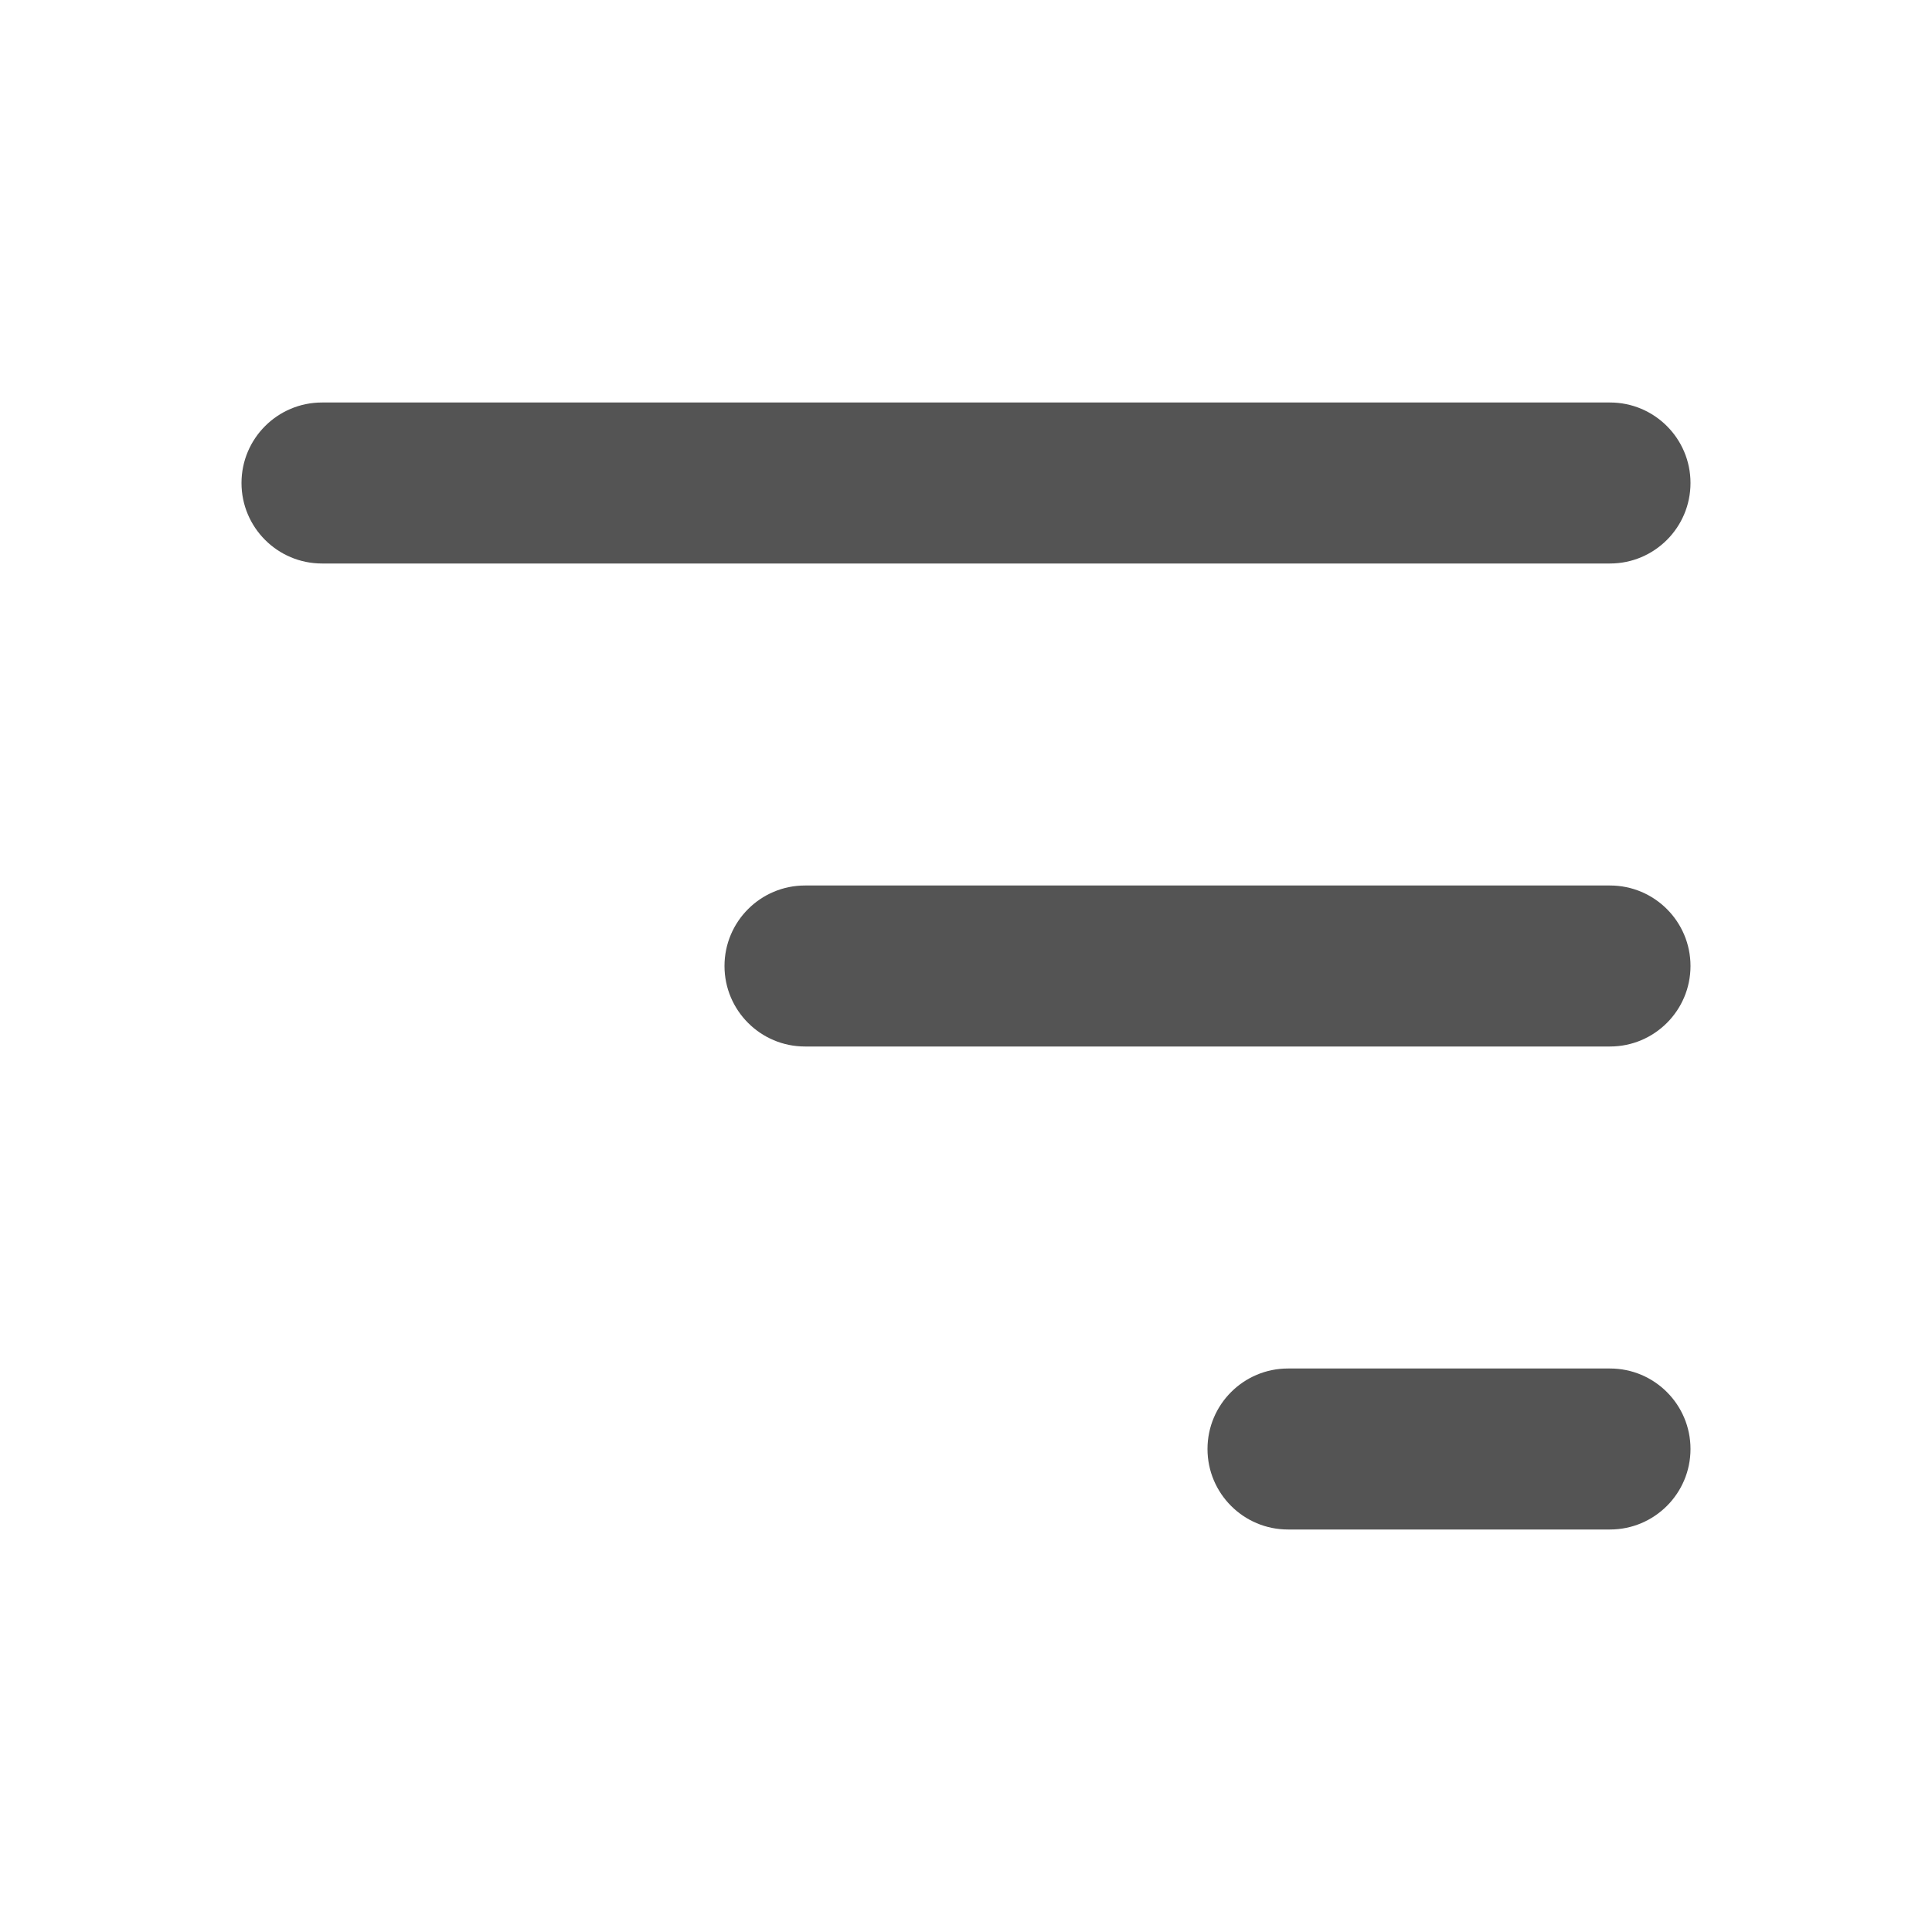
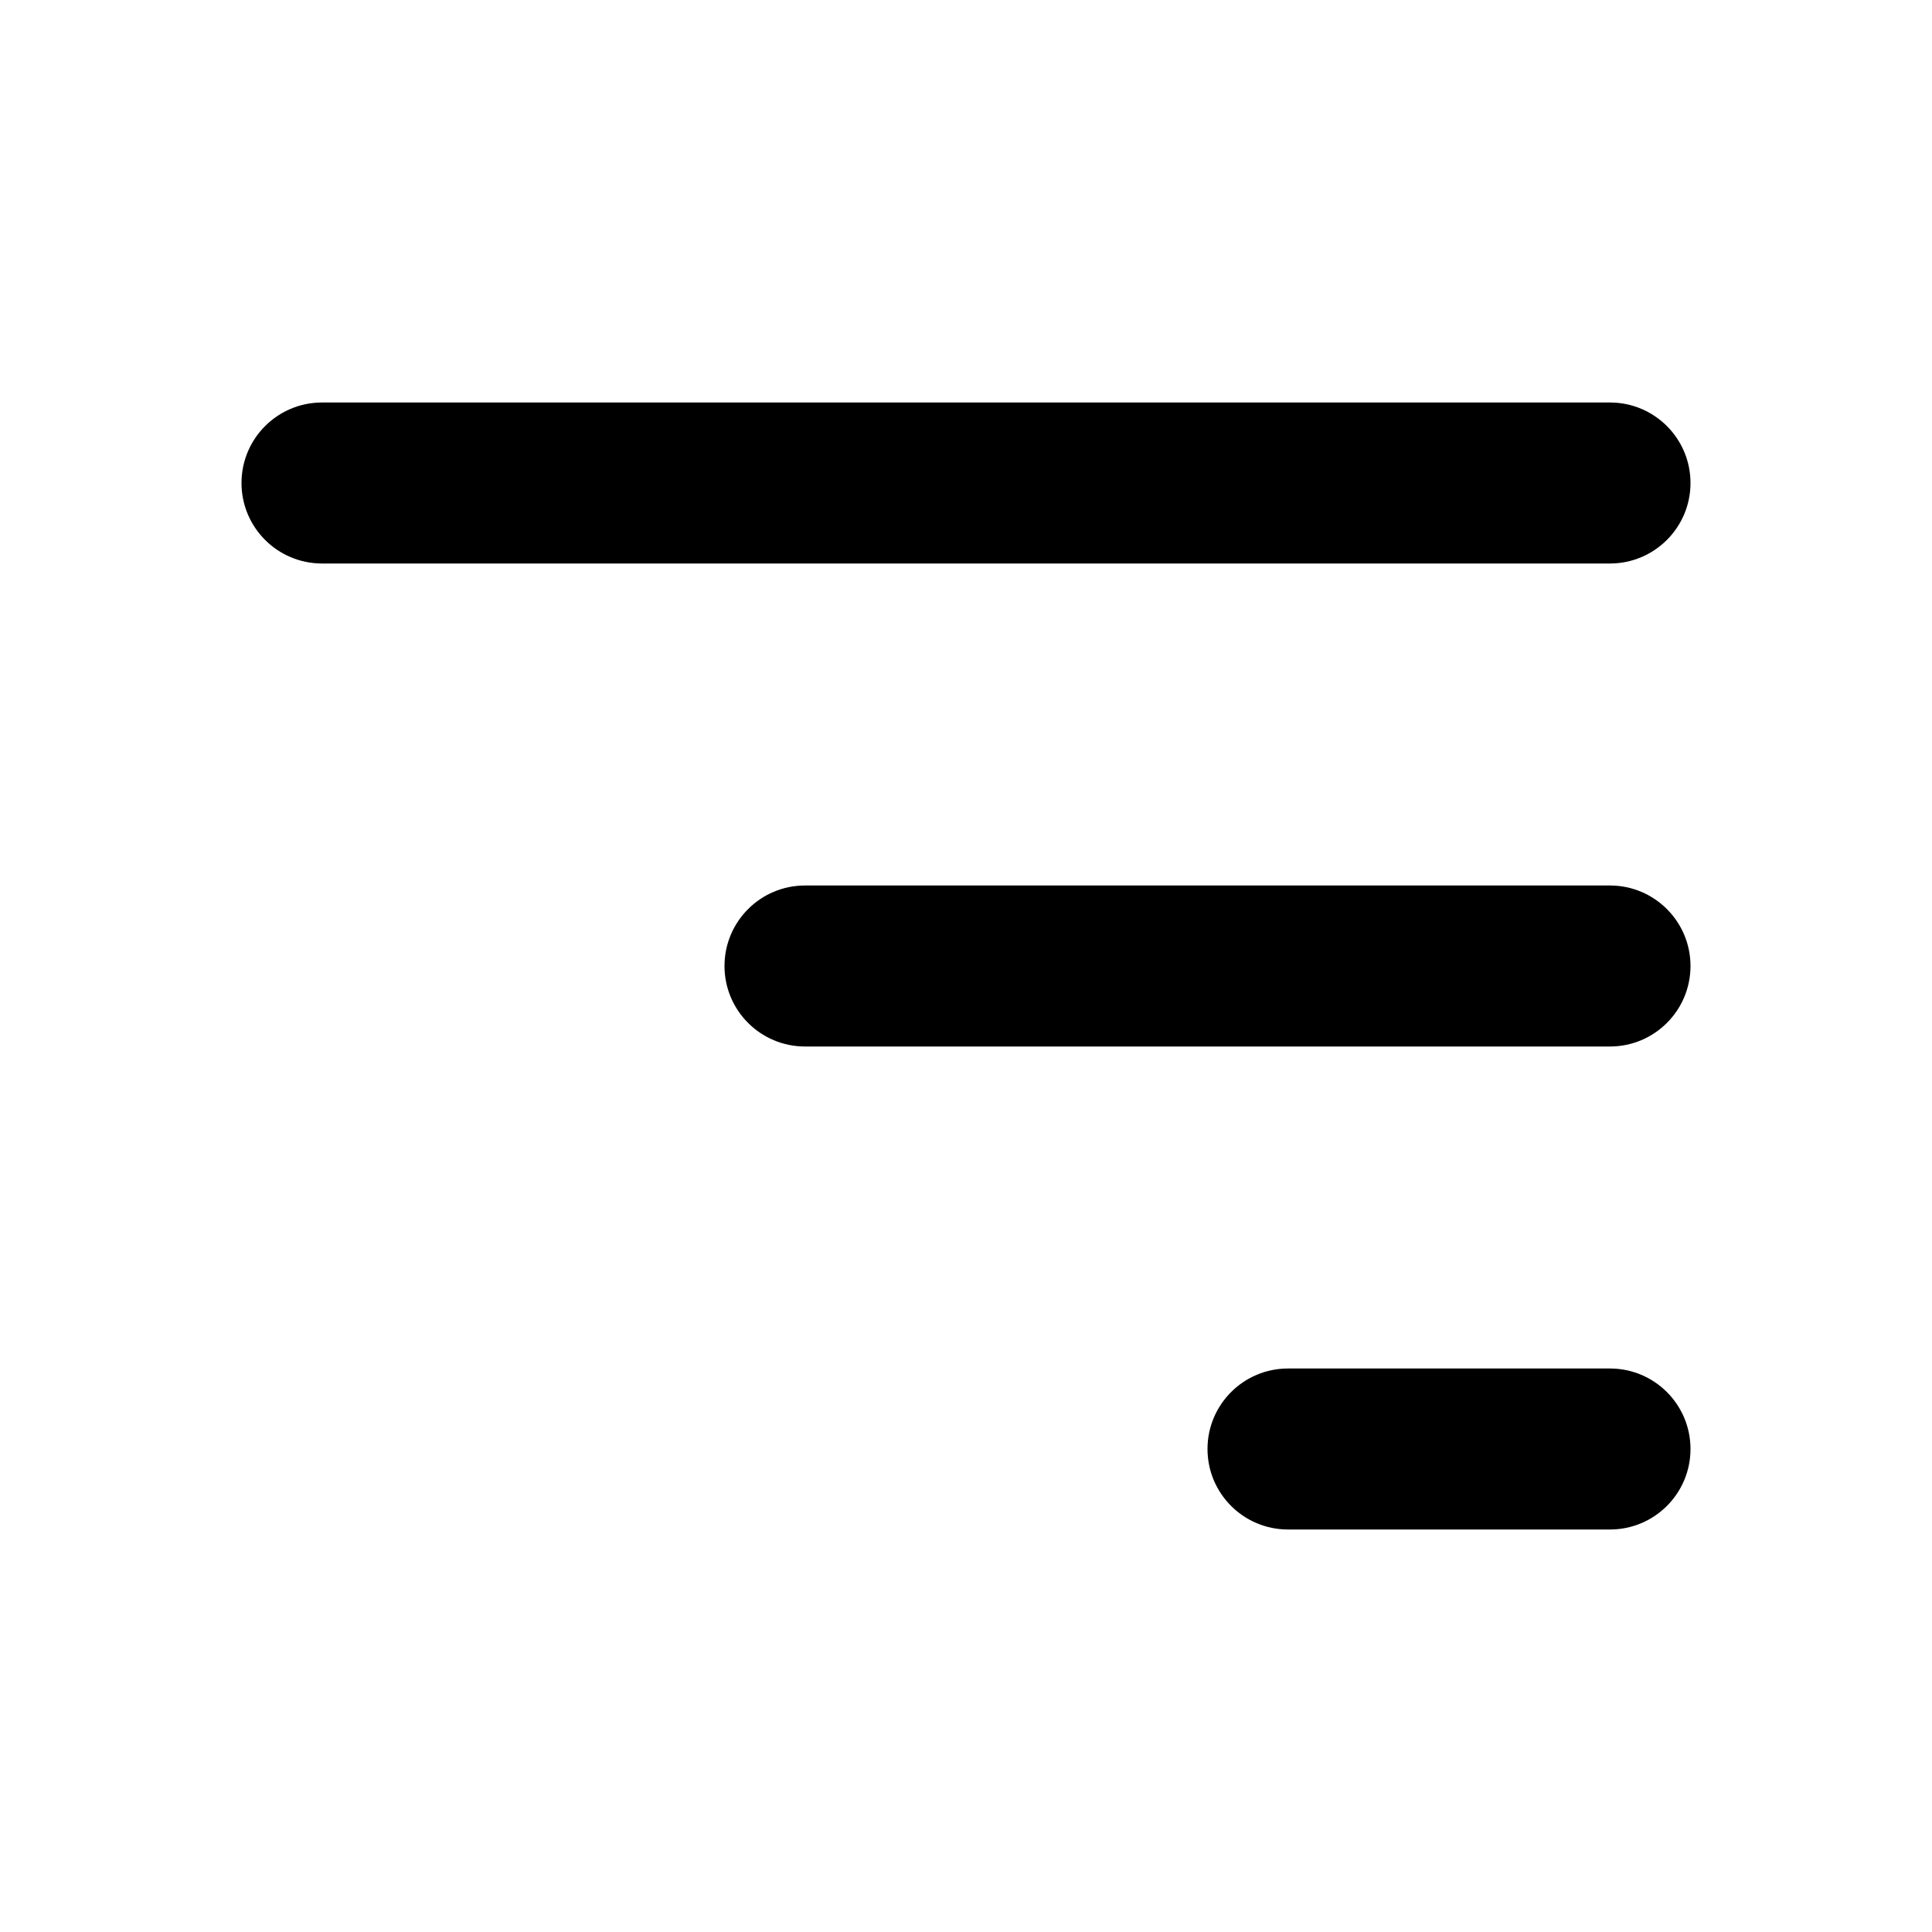
<svg xmlns="http://www.w3.org/2000/svg" width="24" height="24" viewBox="0 0 24 24" fill="none">
-   <path fill-rule="evenodd" clip-rule="evenodd" d="M3 6C3 5.448 3.448 5 4 5H20C20.552 5 21 5.448 21 6C21 6.552 20.552 7 20 7H4C3.448 7 3 6.552 3 6ZM9 12C9 11.448 9.448 11 10 11H20C20.552 11 21 11.448 21 12C21 12.552 20.552 13 20 13H10C9.448 13 9 12.552 9 12ZM15 18C15 17.448 15.448 17 16 17H20C20.552 17 21 17.448 21 18C21 18.552 20.552 19 20 19H16C15.448 19 15 18.552 15 18Z" fill="#545454" />
+   <path fill-rule="evenodd" clip-rule="evenodd" d="M3 6C3 5.448 3.448 5 4 5H20C20.552 5 21 5.448 21 6C21 6.552 20.552 7 20 7H4C3.448 7 3 6.552 3 6ZM9 12C9 11.448 9.448 11 10 11H20C20.552 11 21 11.448 21 12C21 12.552 20.552 13 20 13H10C9.448 13 9 12.552 9 12ZM15 18C15 17.448 15.448 17 16 17H20C20.552 17 21 17.448 21 18C21 18.552 20.552 19 20 19H16C15.448 19 15 18.552 15 18Z" fill="currentColor" />
</svg>
